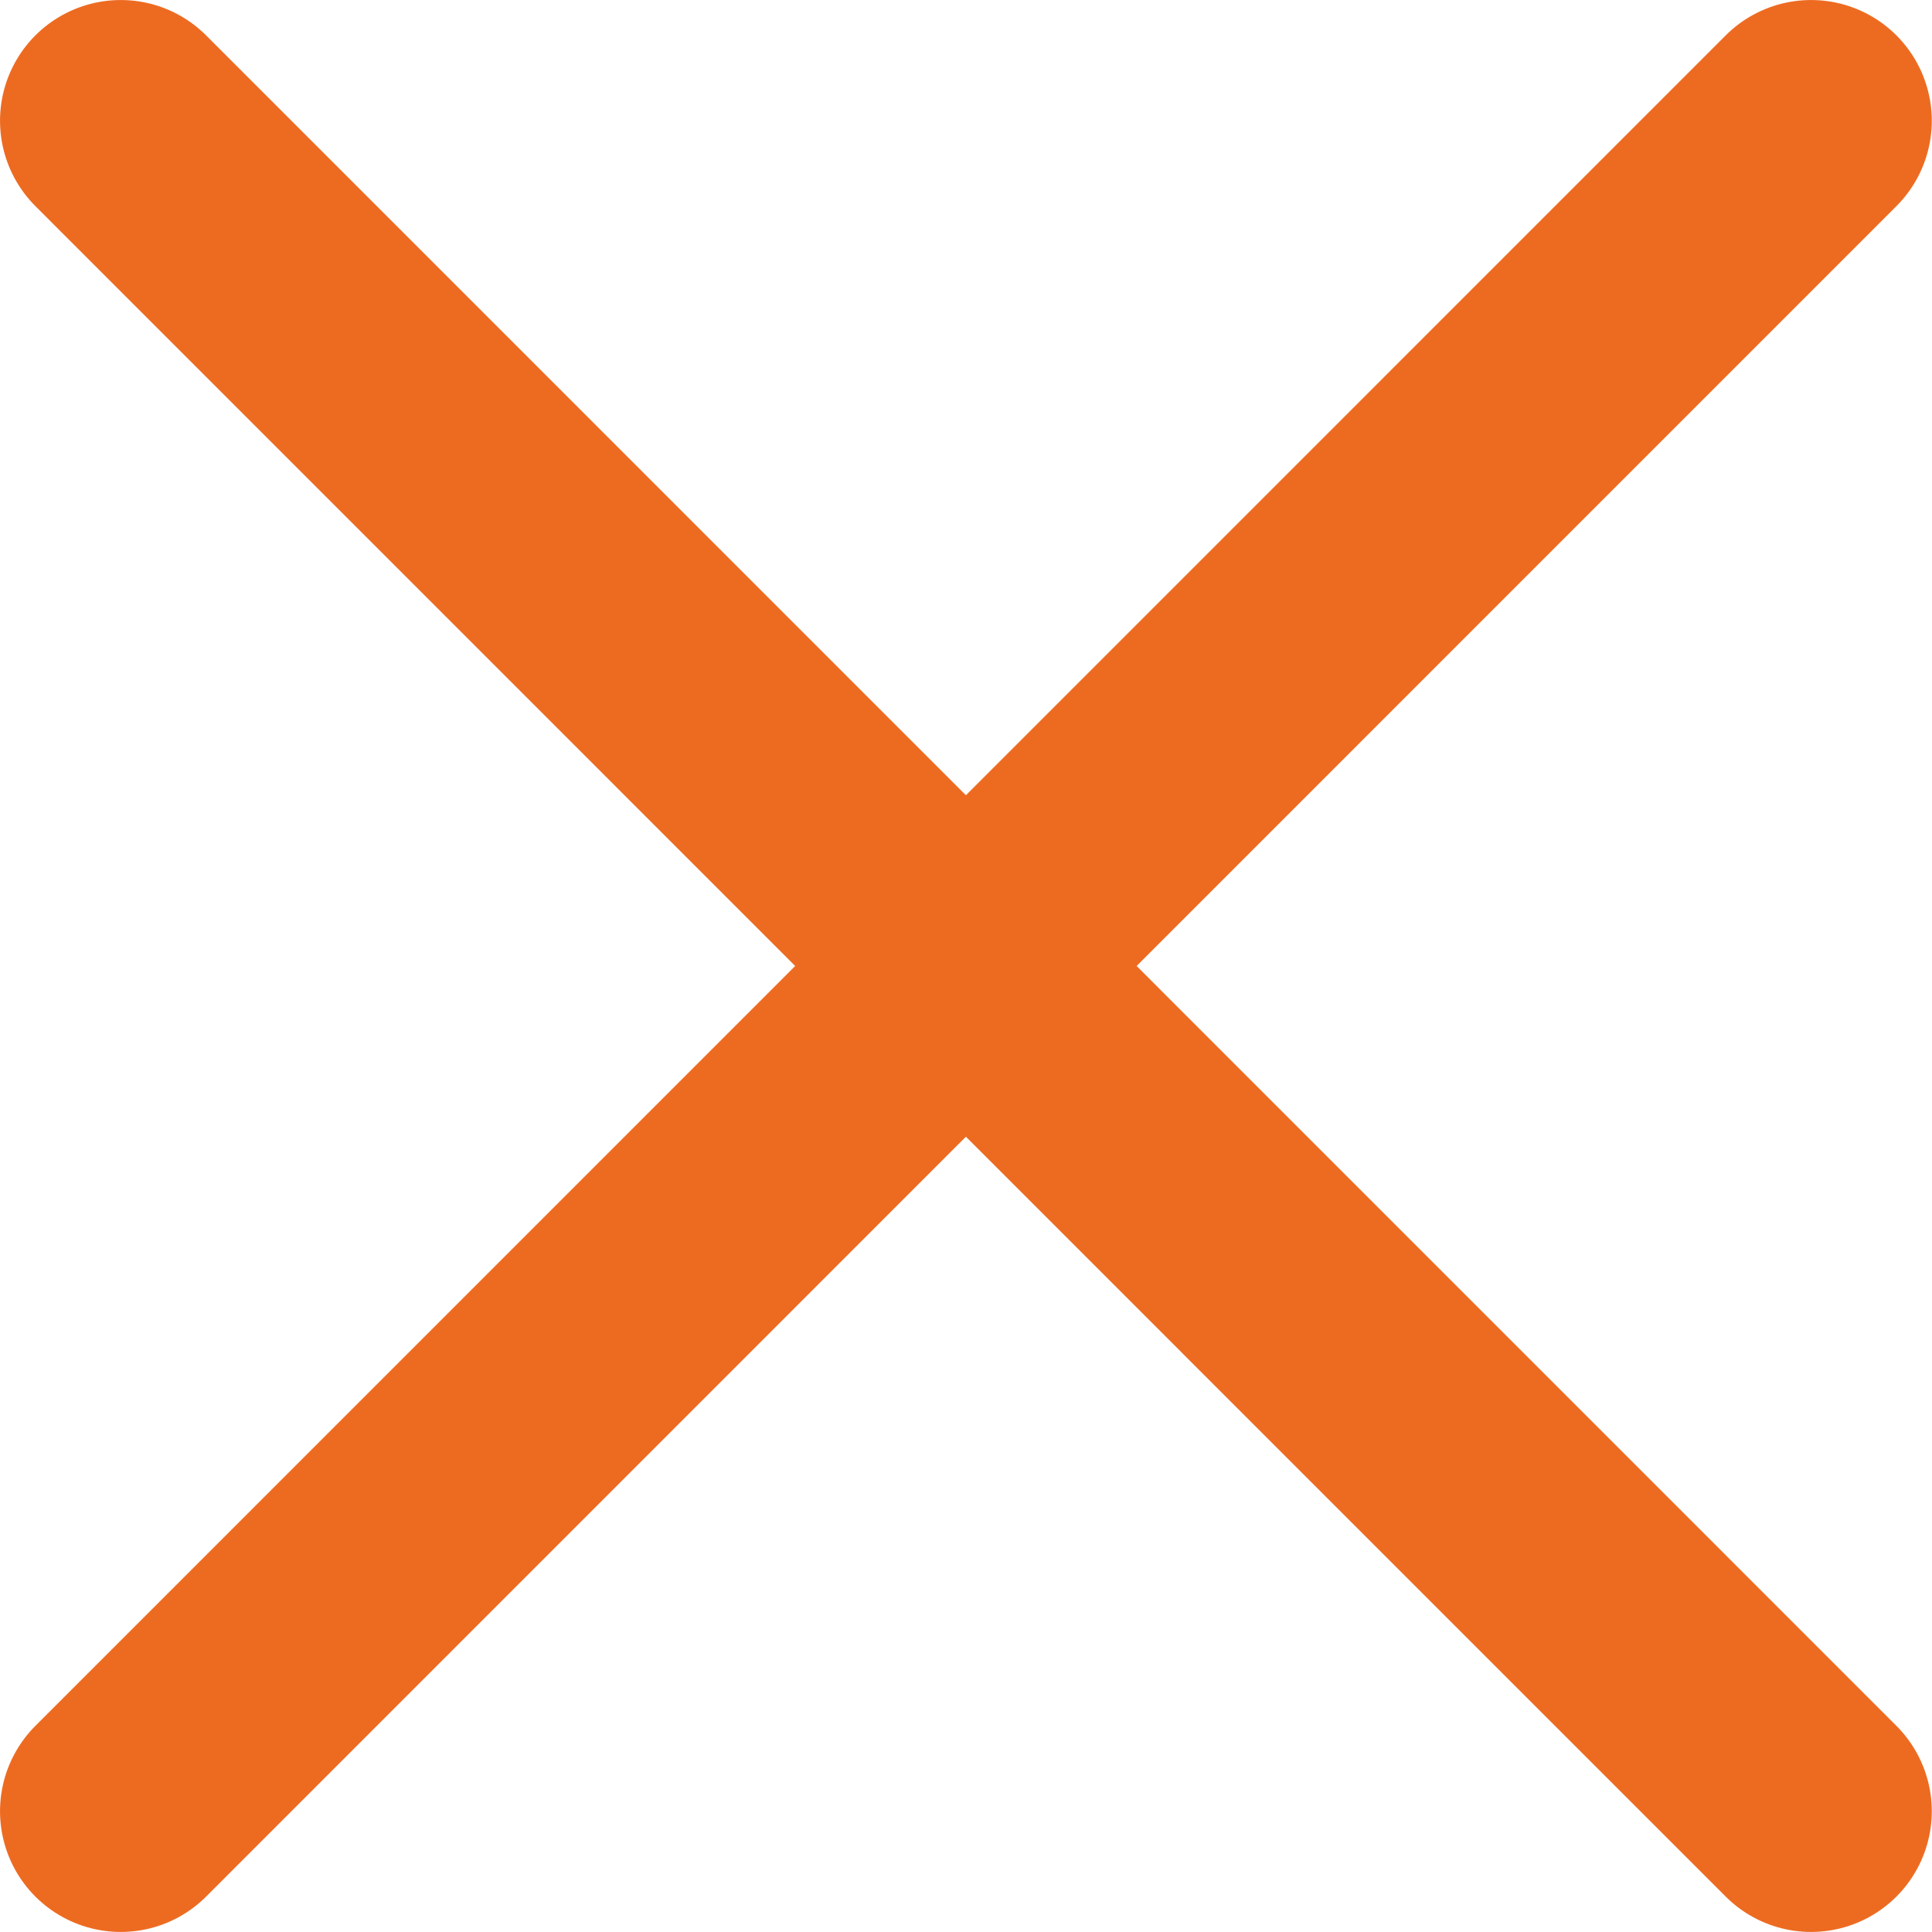
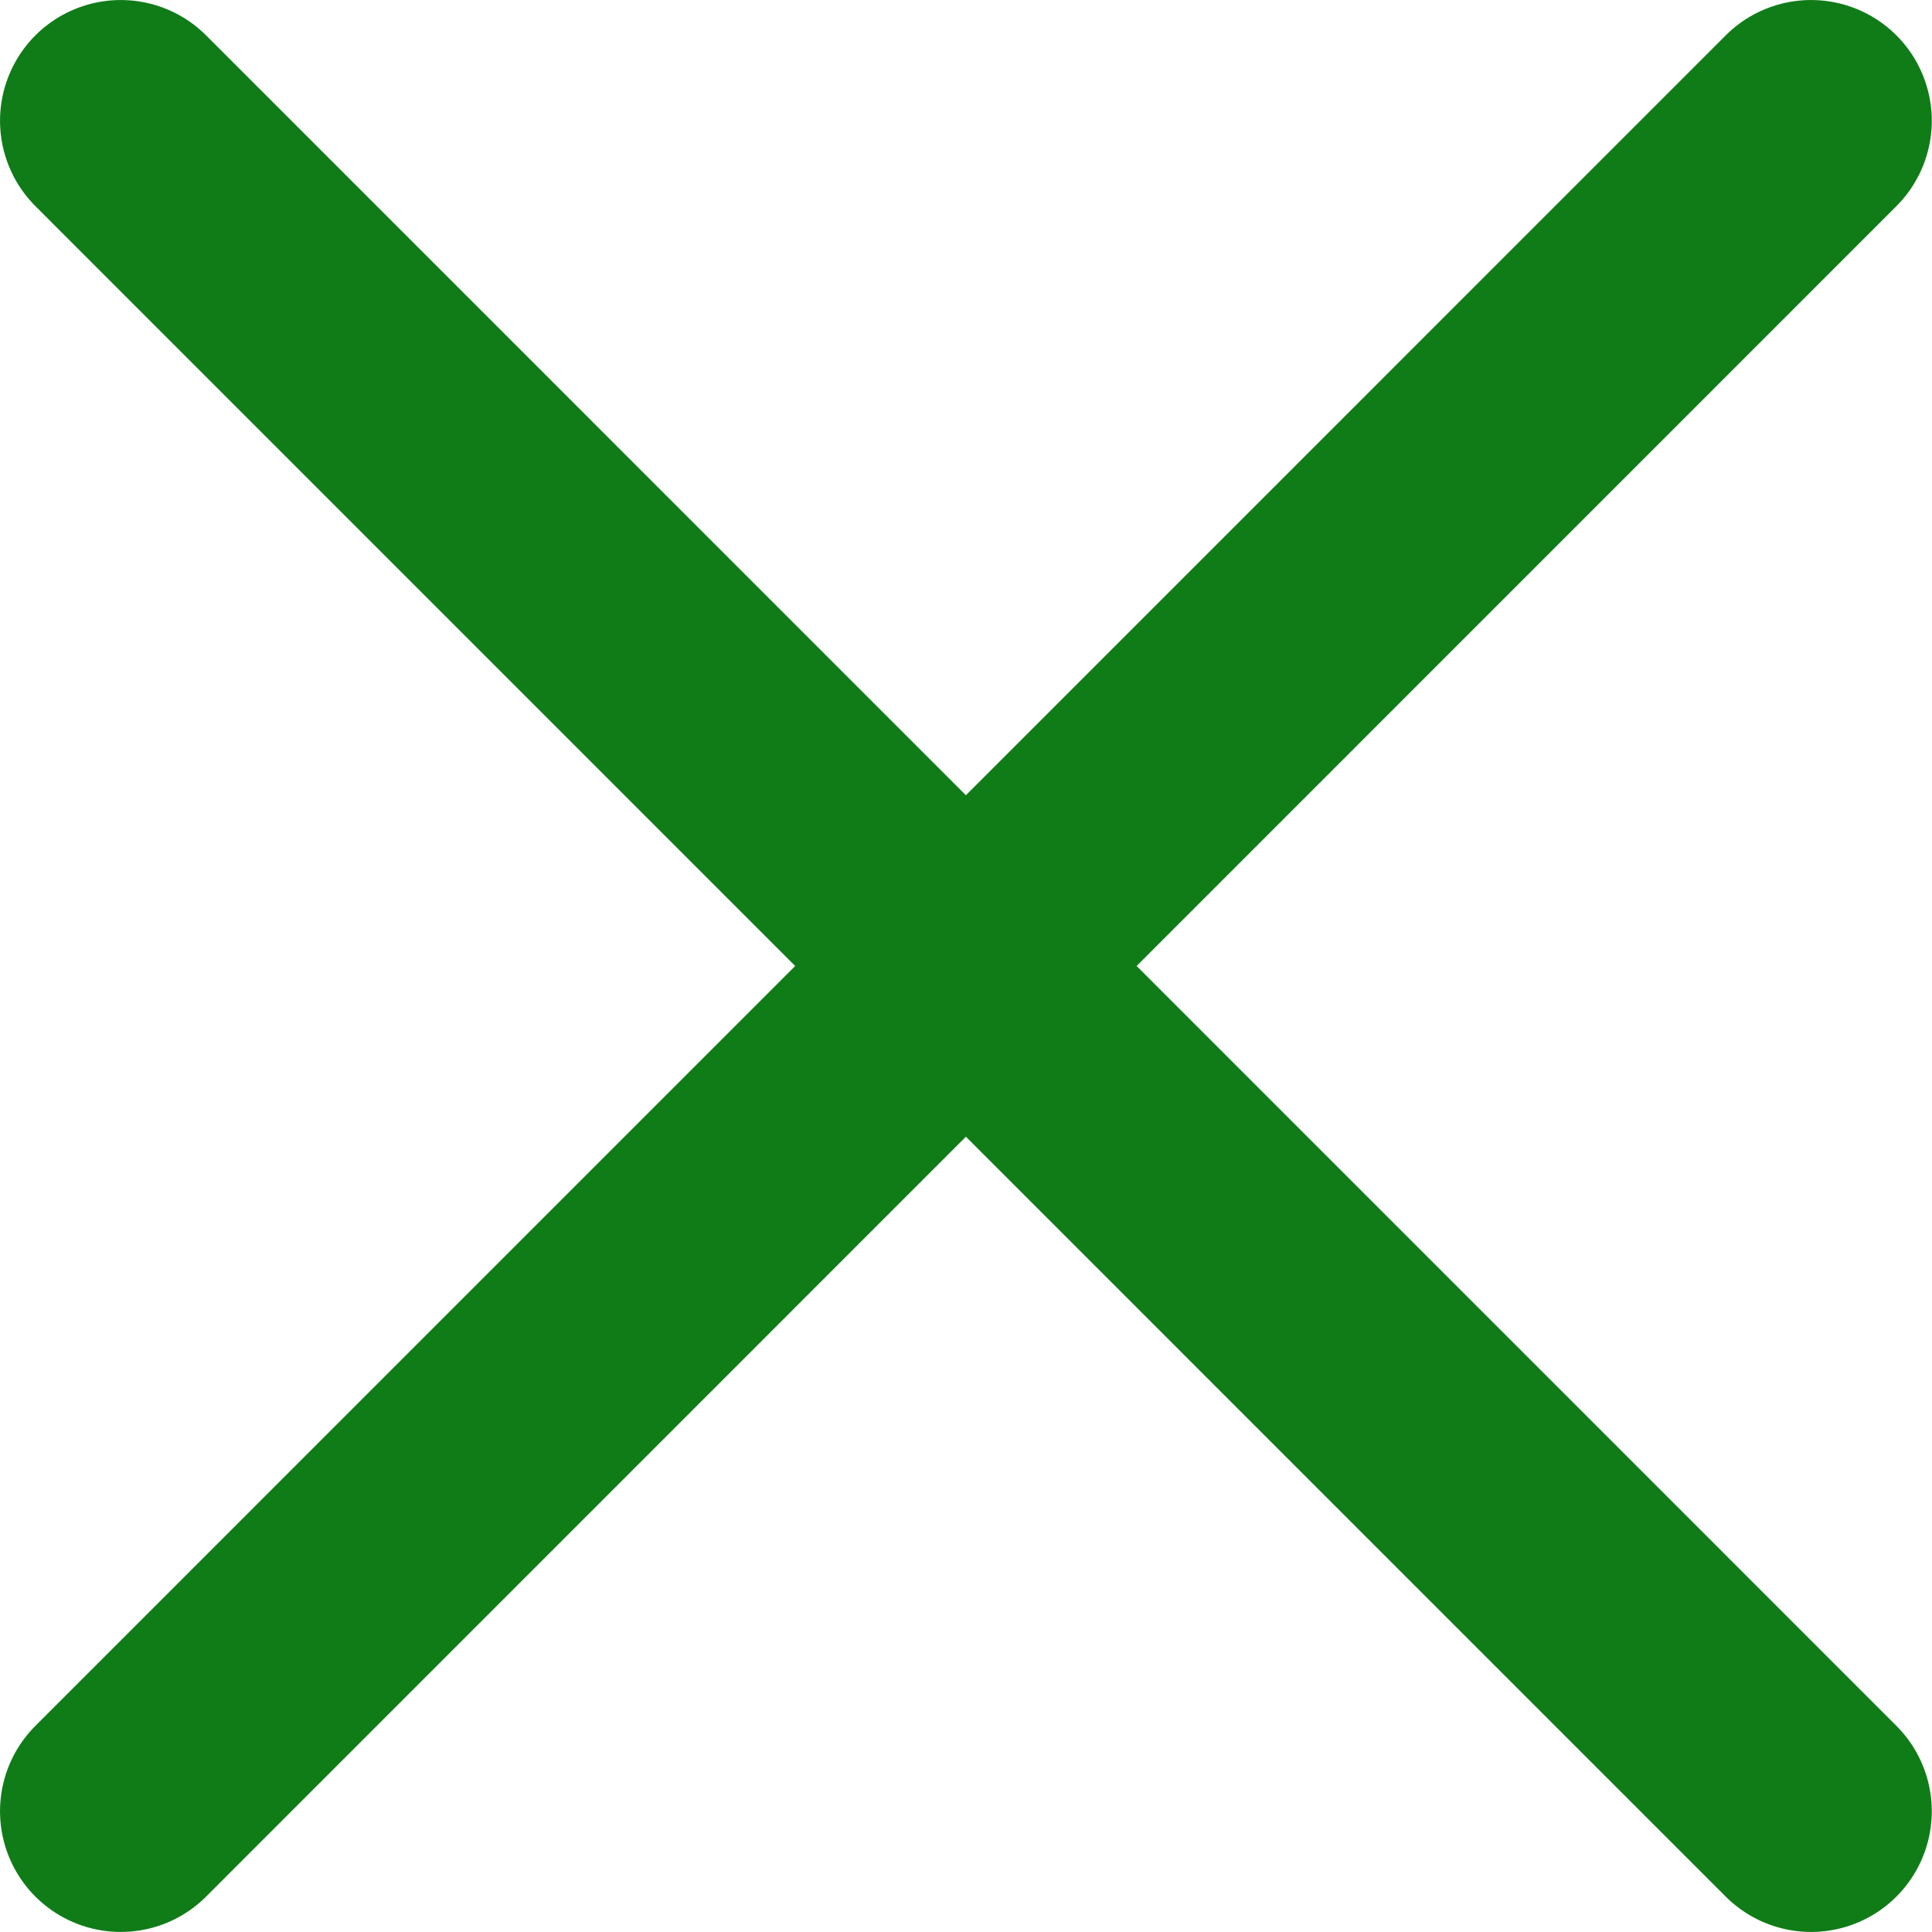
<svg xmlns="http://www.w3.org/2000/svg" version="1.0" id="Layer_1" x="0px" y="0px" viewBox="0 0 15.999 16.001" enable-background="new 0 0 16 16" xml:space="preserve" width="15.999" height="16.001">
  <defs id="defs2" />
  <g id="cross" transform="matrix(1.166617,0,0,1.166722,-1.33328,-1.3334)" style="stroke-width:0.857">
    <g id="g1" style="stroke-width:0.857">
-       <line fill="none" stroke="#ed6b21" stroke-width="1.714" stroke-linecap="round" stroke-miterlimit="10" x1="14" y1="2" x2="2" y2="14" id="line1" />
+       <line fill="none" stroke="#107C18" stroke-width="1.714" stroke-linecap="round" stroke-miterlimit="10" x1="14" y1="2" x2="2" y2="14" id="line1" />
    </g>
    <g id="g2" style="stroke-width:0.857">
-       <line fill="none" stroke="#ed6b21" stroke-width="1.714" stroke-linecap="round" stroke-miterlimit="10" x1="2" y1="2" x2="14" y2="14" id="line2" />
+       <line fill="none" stroke="#107C18" stroke-width="1.714" stroke-linecap="round" stroke-miterlimit="10" x1="2" y1="2" x2="14" y2="14" id="line2" />
    </g>
  </g>
</svg>
